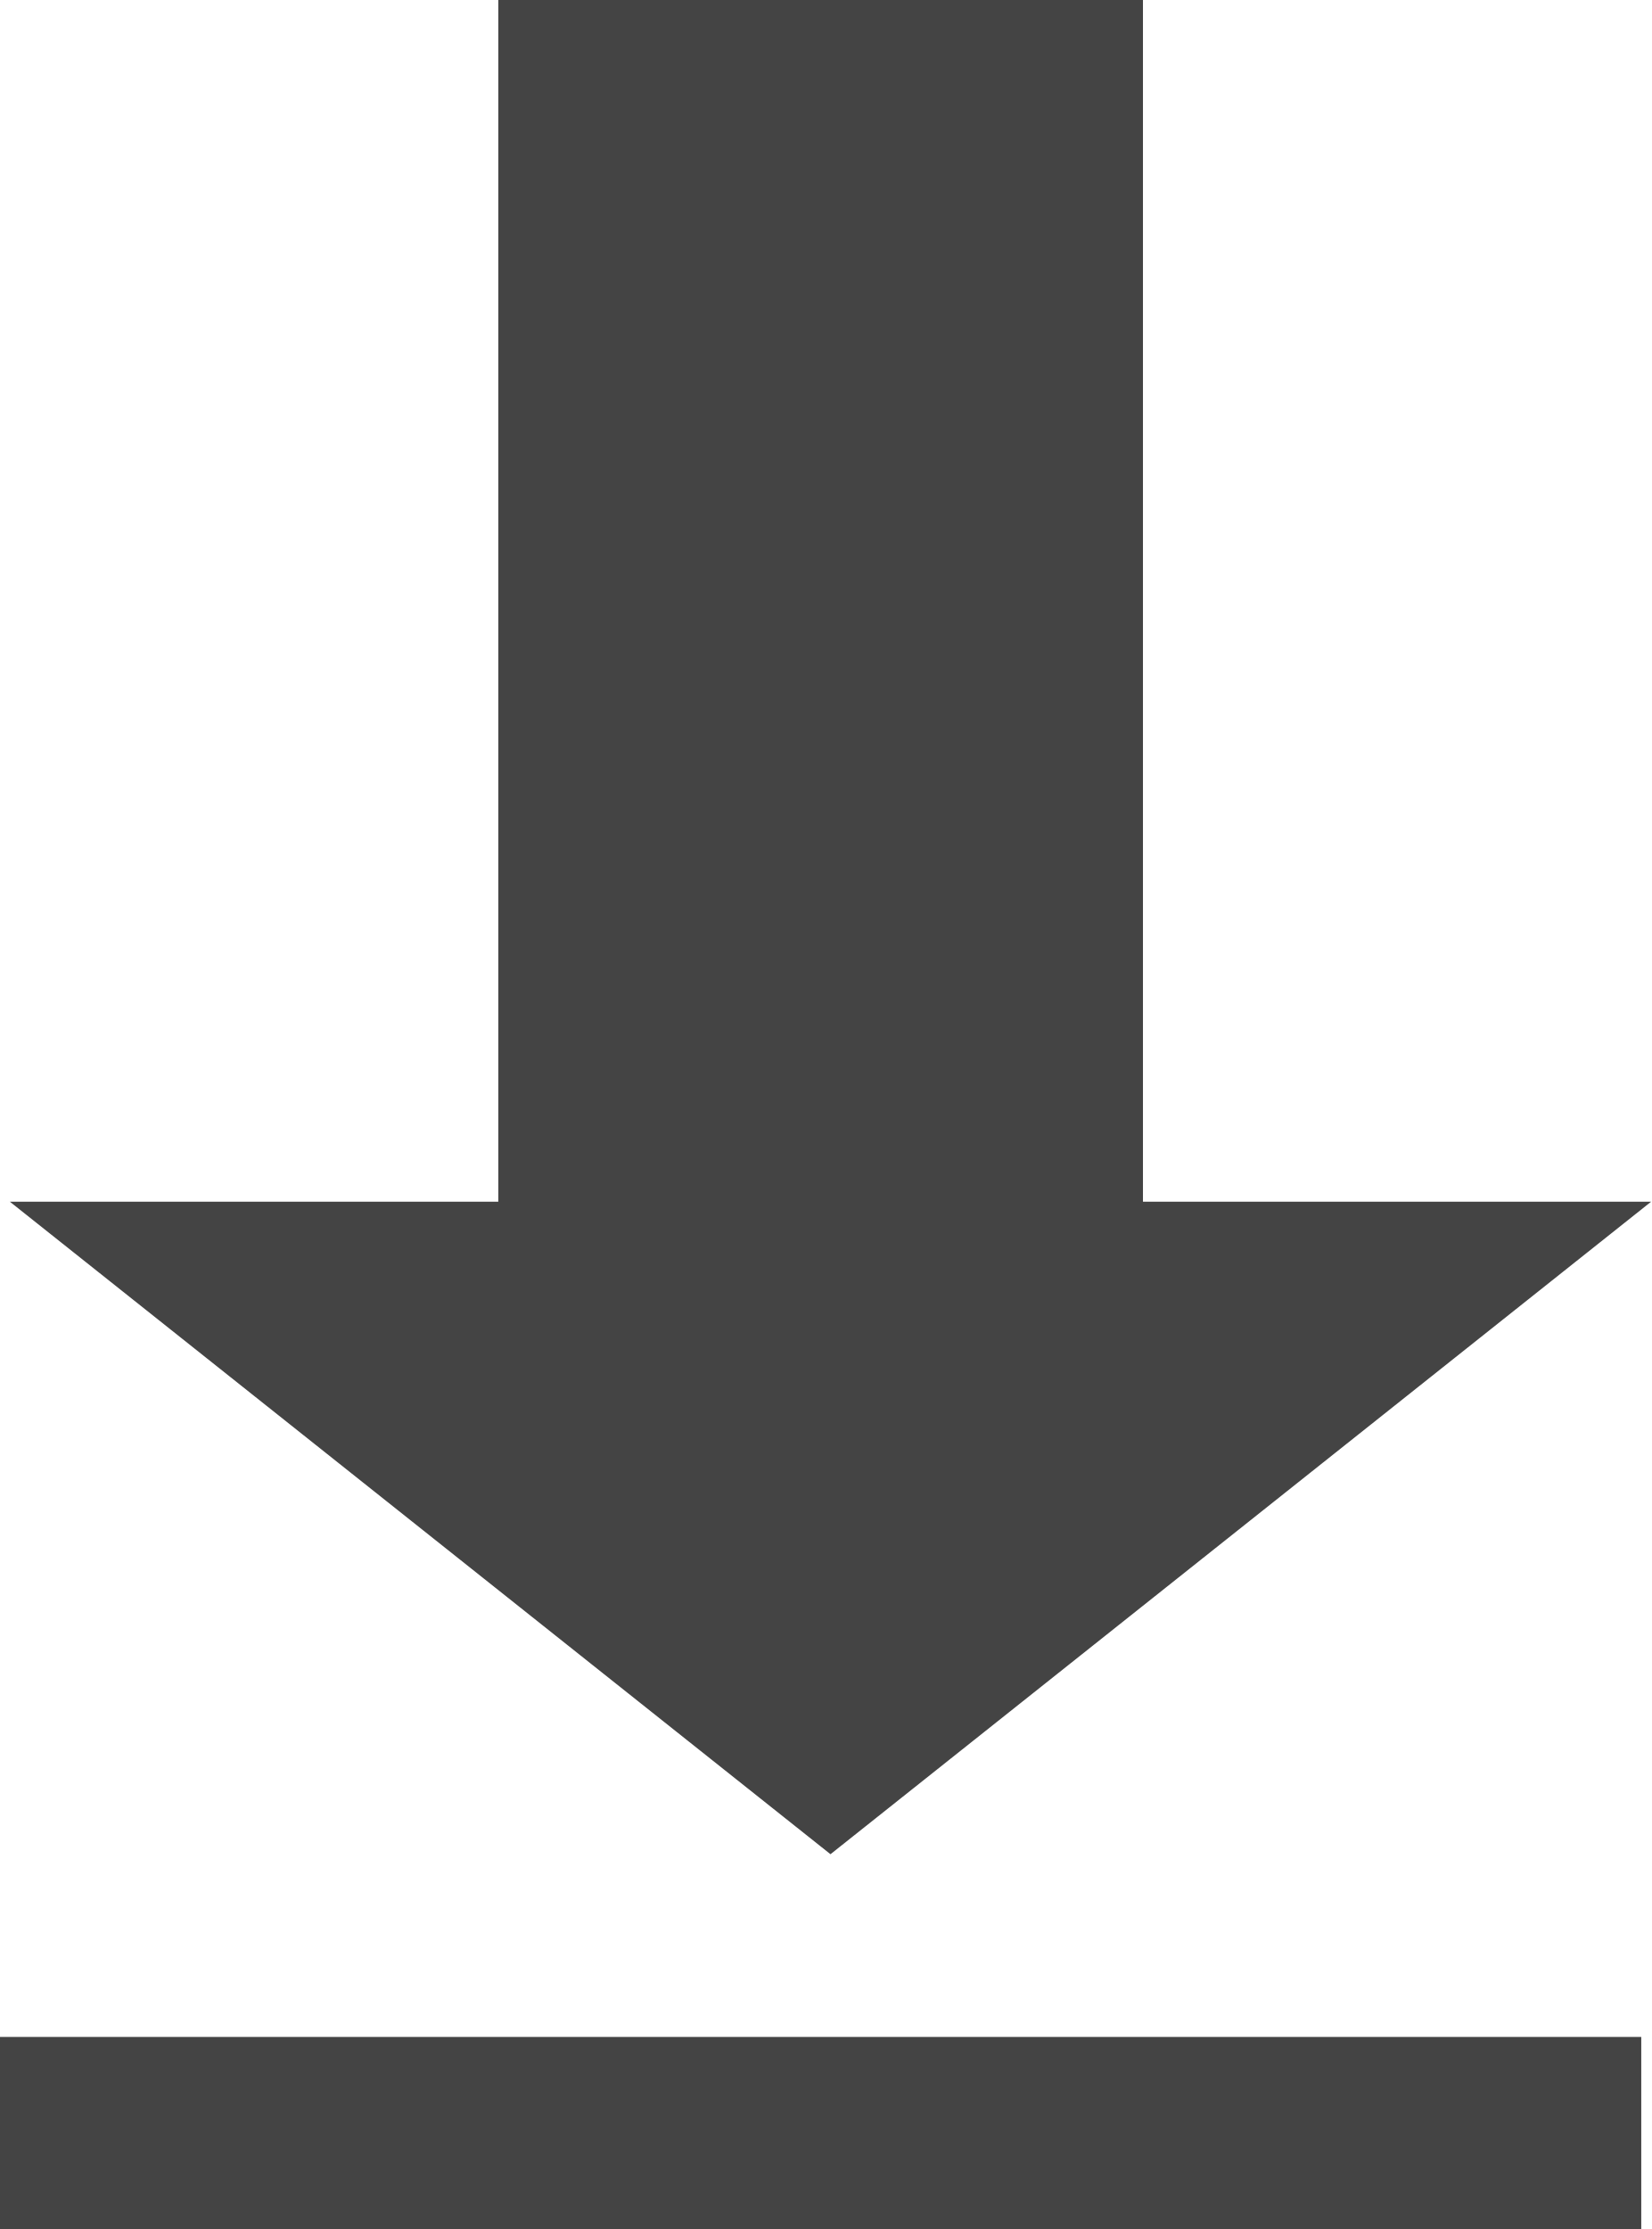
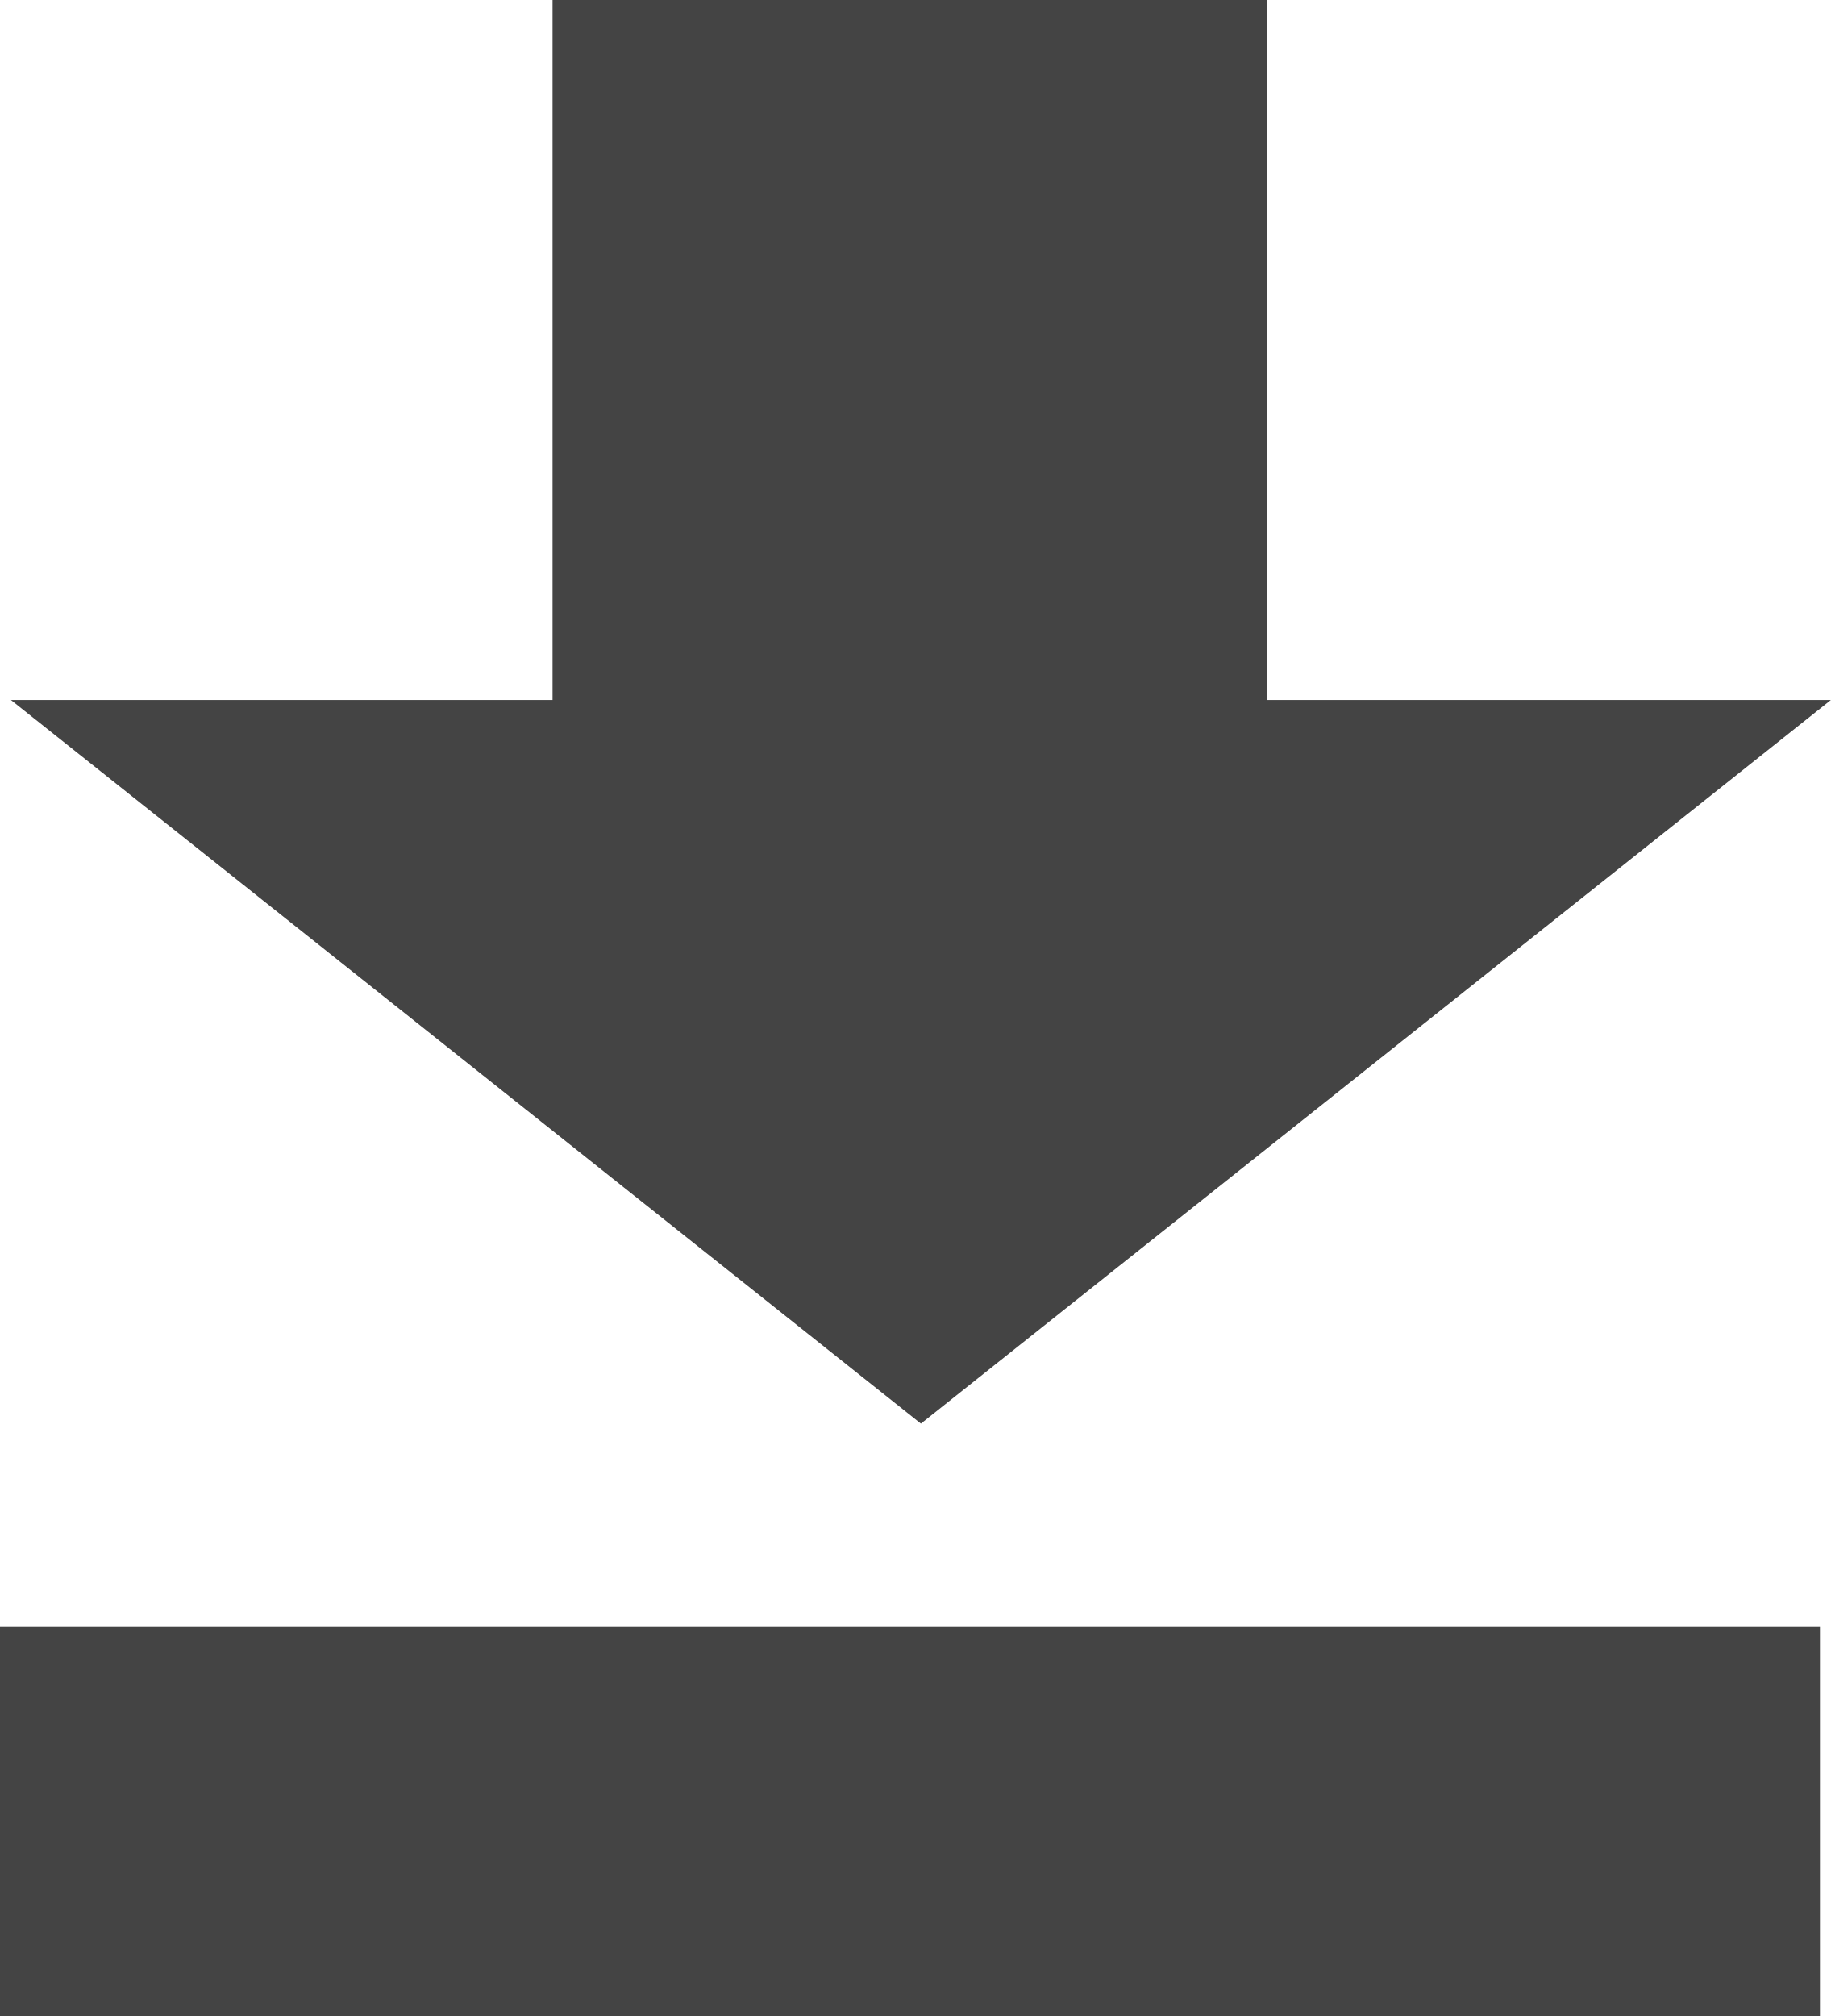
- <svg xmlns="http://www.w3.org/2000/svg" id="Capa_2" data-name="Capa 2" viewBox="0 0 31.81 42.94">
+ <svg xmlns="http://www.w3.org/2000/svg" id="Capa_2" data-name="Capa 2" viewBox="0 0 31.81 35.02">
  <defs>
    <style>.cls-1{fill:#444;}</style>
  </defs>
-   <polygon class="cls-1" points="22.02 23.15 22.02 0 9.6 0 9.6 23.15 0.19 23.15 16 35.72 31.81 23.15 22.02 23.15" />
-   <rect class="cls-1" y="39.24" width="31.62" height="3.71" />
+   <rect class="cls-1" y="28.25" width="31.62" height="6.78" />
+   <polygon class="cls-1" points="9.6 0 9.6 12.16 0.19 12.16 16 24.73 31.81 12.16 22.02 12.16 22.02 0 9.6 0" />
</svg>
